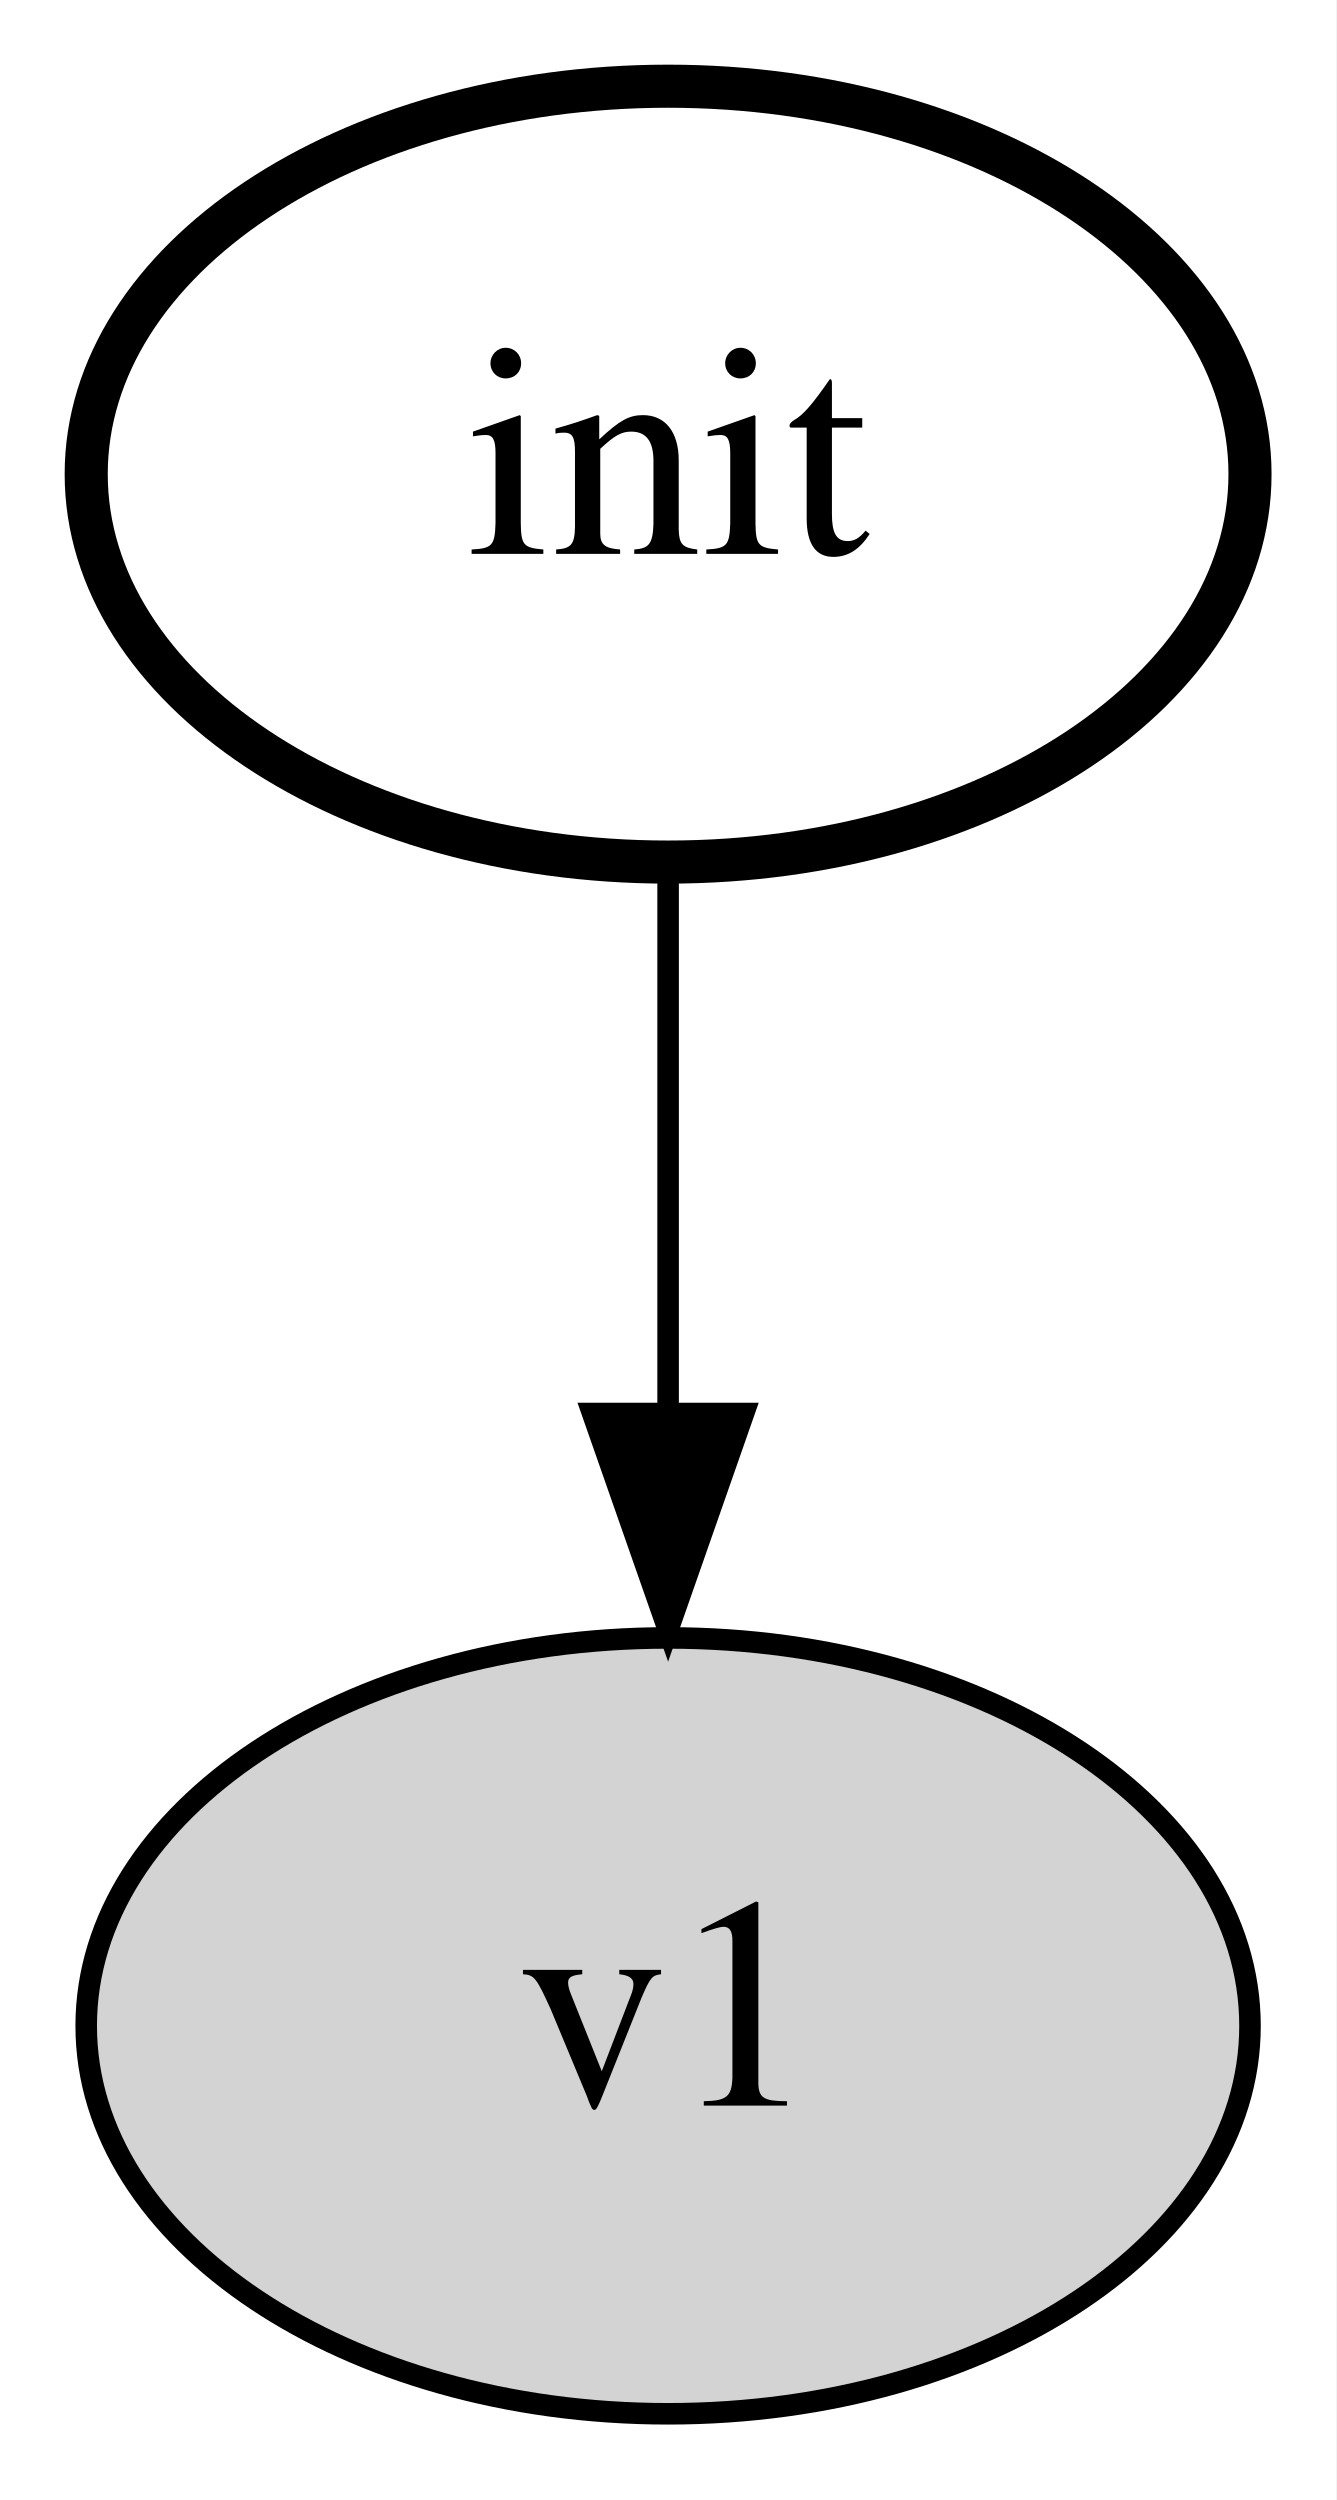
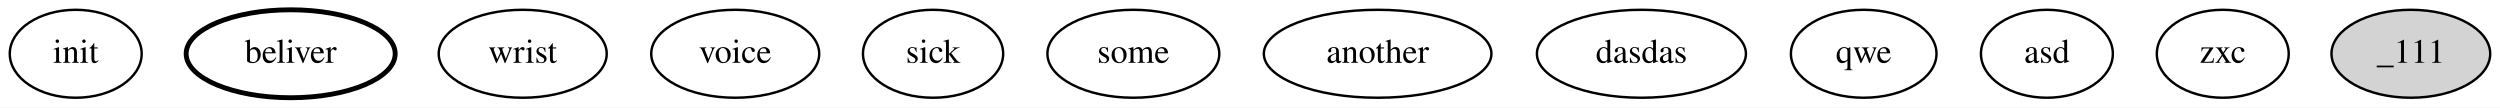
- <svg xmlns="http://www.w3.org/2000/svg" xmlns:xlink="http://www.w3.org/1999/xlink" width="62pt" height="116pt" viewBox="0.00 0.00 62.00 116.00">
-   <g id="graph0" class="graph" transform="scale(1 1) rotate(0) translate(4 112)">
-     <polygon fill="#ffffff" stroke="transparent" points="-4,4 -4,-112 58,-112 58,4 -4,4" />
+ <svg xmlns="http://www.w3.org/2000/svg" xmlns:xlink="http://www.w3.org/1999/xlink" width="1023pt" height="44pt" viewBox="0.00 0.00 1023.50 44.00">
+   <g id="graph0" class="graph" transform="scale(1 1) rotate(0) translate(4 40)">
+     <polygon fill="white" stroke="transparent" points="-4,4 -4,-40 1019.5,-40 1019.5,4 -4,4" />
    <g id="node1" class="node">
      <g id="a_node1">
        <a xlink:href="/datasets/select/init" xlink:title="init">
-           <ellipse fill="none" stroke="#000000" stroke-width="2" cx="27" cy="-90" rx="27" ry="18" />
-           <text text-anchor="middle" x="27" y="-86.3" font-family="Times,serif" font-size="14.00" fill="#000000">init</text>
+           <ellipse fill="none" stroke="black" cx="27" cy="-18" rx="27" ry="18" />
+           <text text-anchor="middle" x="27" y="-14.3" font-family="Times,serif" font-size="14.00">init</text>
        </a>
      </g>
    </g>
    <g id="node2" class="node">
      <g id="a_node2">
-         <a xlink:href="/datasets/select/v1" xlink:title="v1">
-           <ellipse fill="#d3d3d3" stroke="#000000" cx="27" cy="-18" rx="27" ry="18" />
-           <text text-anchor="middle" x="27" y="-14.3" font-family="Times,serif" font-size="14.00" fill="#000000">v1</text>
+         <a xlink:href="/datasets/select/beliver" xlink:title="beliver">
+           <ellipse fill="none" stroke="black" stroke-width="2" cx="115" cy="-18" rx="42.79" ry="18" />
+           <text text-anchor="middle" x="115" y="-14.3" font-family="Times,serif" font-size="14.00">beliver</text>
        </a>
      </g>
    </g>
-     <g id="edge1" class="edge">
-       <path fill="none" stroke="#000000" d="M27,-71.831C27,-64.131 27,-54.974 27,-46.417" />
-       <polygon fill="#000000" stroke="#000000" points="30.5,-46.413 27,-36.413 23.5,-46.413 30.5,-46.413" />
+     <g id="node3" class="node">
+       <g id="a_node3">
+         <a xlink:href="/datasets/select/wrist" xlink:title="wrist">
+           <ellipse fill="none" stroke="black" cx="210" cy="-18" rx="34.39" ry="18" />
+           <text text-anchor="middle" x="210" y="-14.3" font-family="Times,serif" font-size="14.00">wrist</text>
+         </a>
+       </g>
+     </g>
+     <g id="node4" class="node">
+       <g id="a_node4">
+         <a xlink:href="/datasets/select/voice" xlink:title="voice">
+           <ellipse fill="none" stroke="black" cx="297" cy="-18" rx="34.39" ry="18" />
+           <text text-anchor="middle" x="297" y="-14.3" font-family="Times,serif" font-size="14.00">voice</text>
+         </a>
+       </g>
+     </g>
+     <g id="node5" class="node">
+       <g id="a_node5">
+         <a xlink:href="/datasets/select/sick" xlink:title="sick">
+           <ellipse fill="none" stroke="black" cx="378" cy="-18" rx="28.7" ry="18" />
+           <text text-anchor="middle" x="378" y="-14.3" font-family="Times,serif" font-size="14.00">sick</text>
+         </a>
+       </g>
+     </g>
+     <g id="node6" class="node">
+       <g id="a_node6">
+         <a xlink:href="/datasets/select/some" xlink:title="some">
+           <ellipse fill="none" stroke="black" cx="460" cy="-18" rx="35.19" ry="18" />
+           <text text-anchor="middle" x="460" y="-14.3" font-family="Times,serif" font-size="14.00">some</text>
+         </a>
+       </g>
+     </g>
+     <g id="node7" class="node">
+       <g id="a_node7">
+         <a xlink:href="/datasets/select/another" xlink:title="another">
+           <ellipse fill="none" stroke="black" cx="560" cy="-18" rx="46.59" ry="18" />
+           <text text-anchor="middle" x="560" y="-14.3" font-family="Times,serif" font-size="14.00">another</text>
+         </a>
+       </g>
+     </g>
+     <g id="node8" class="node">
+       <g id="a_node8">
+         <a xlink:href="/datasets/select/dasdas" xlink:title="dasdas">
+           <ellipse fill="none" stroke="black" cx="668" cy="-18" rx="42.79" ry="18" />
+           <text text-anchor="middle" x="668" y="-14.3" font-family="Times,serif" font-size="14.00">dasdas</text>
+         </a>
+       </g>
+     </g>
+     <g id="node9" class="node">
+       <g id="a_node9">
+         <a xlink:href="/datasets/select/qwe" xlink:title="qwe">
+           <ellipse fill="none" stroke="black" cx="759" cy="-18" rx="29.8" ry="18" />
+           <text text-anchor="middle" x="759" y="-14.3" font-family="Times,serif" font-size="14.00">qwe</text>
+         </a>
+       </g>
+     </g>
+     <g id="node10" class="node">
+       <g id="a_node10">
+         <a xlink:href="/datasets/select/asd" xlink:title="asd">
+           <ellipse fill="none" stroke="black" cx="834" cy="-18" rx="27" ry="18" />
+           <text text-anchor="middle" x="834" y="-14.3" font-family="Times,serif" font-size="14.00">asd</text>
+         </a>
+       </g>
+     </g>
+     <g id="node11" class="node">
+       <g id="a_node11">
+         <a xlink:href="/datasets/select/zxc" xlink:title="zxc">
+           <ellipse fill="none" stroke="black" cx="906" cy="-18" rx="27" ry="18" />
+           <text text-anchor="middle" x="906" y="-14.3" font-family="Times,serif" font-size="14.00">zxc</text>
+         </a>
+       </g>
+     </g>
+     <g id="node12" class="node">
+       <g id="a_node12">
+         <a xlink:href="/datasets/select/_111" xlink:title="_111">
+           <ellipse fill="lightgrey" stroke="black" cx="983" cy="-18" rx="32.49" ry="18" />
+           <text text-anchor="middle" x="983" y="-14.3" font-family="Times,serif" font-size="14.00">_111</text>
+         </a>
+       </g>
    </g>
  </g>
</svg>
